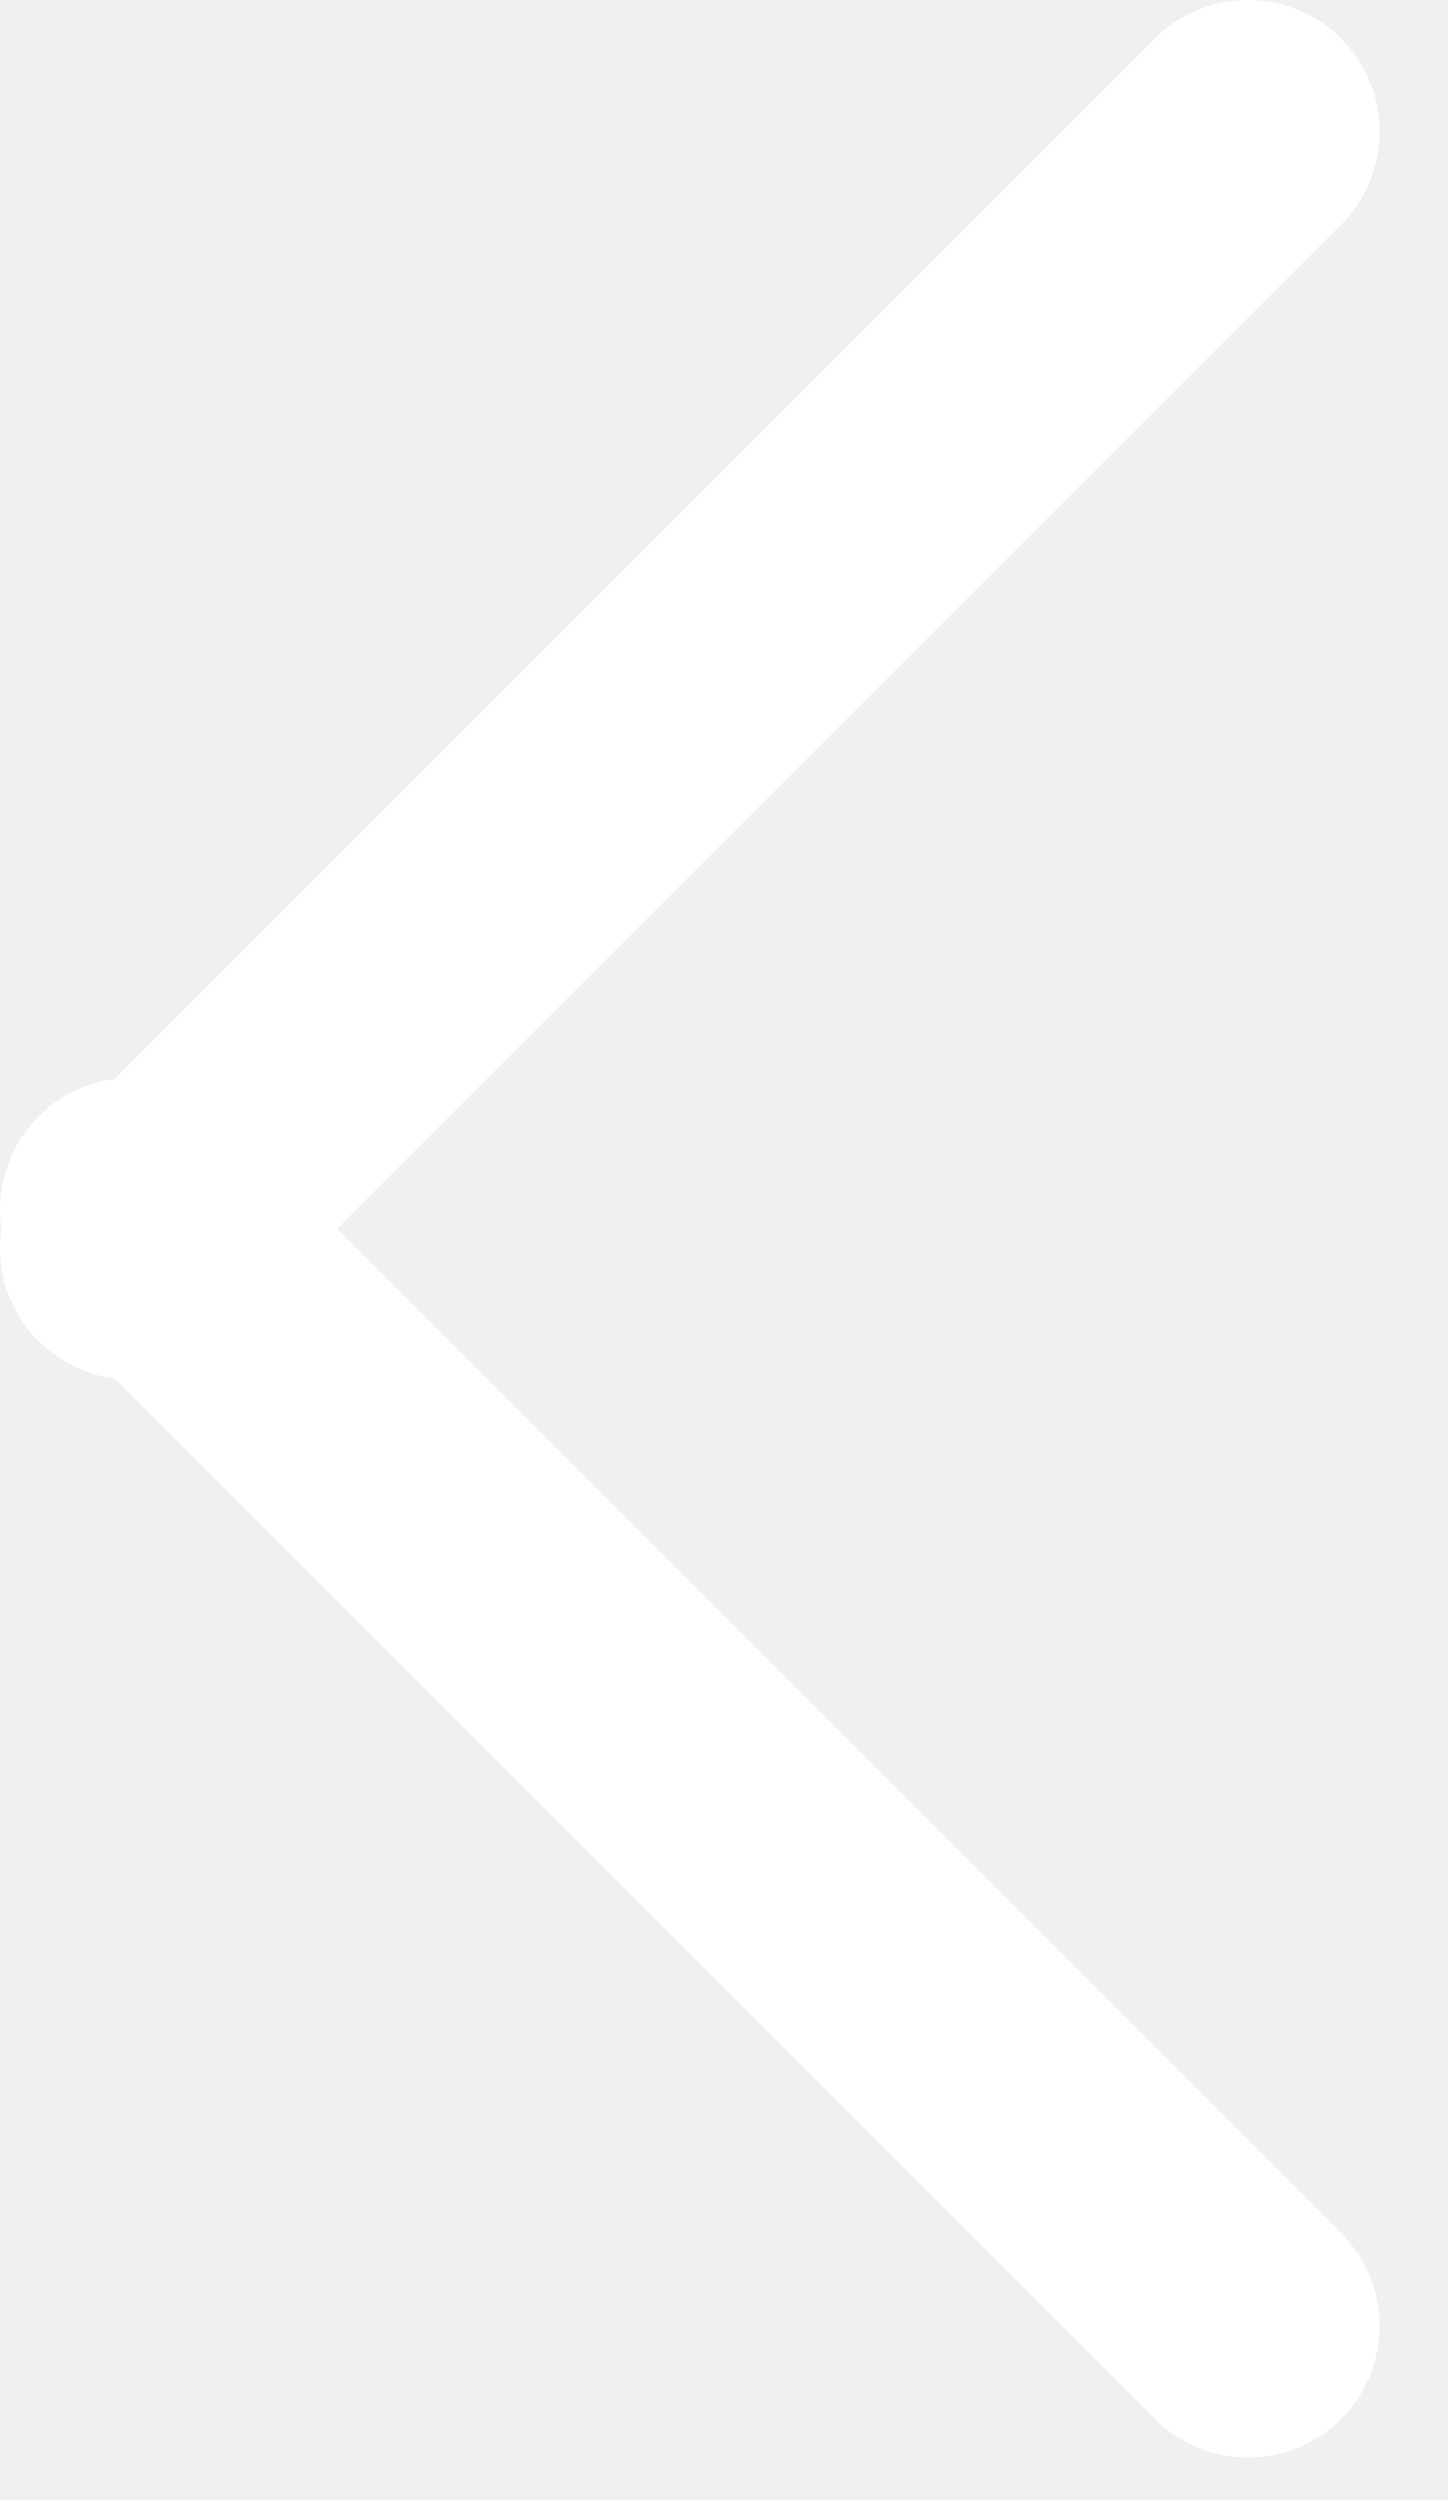
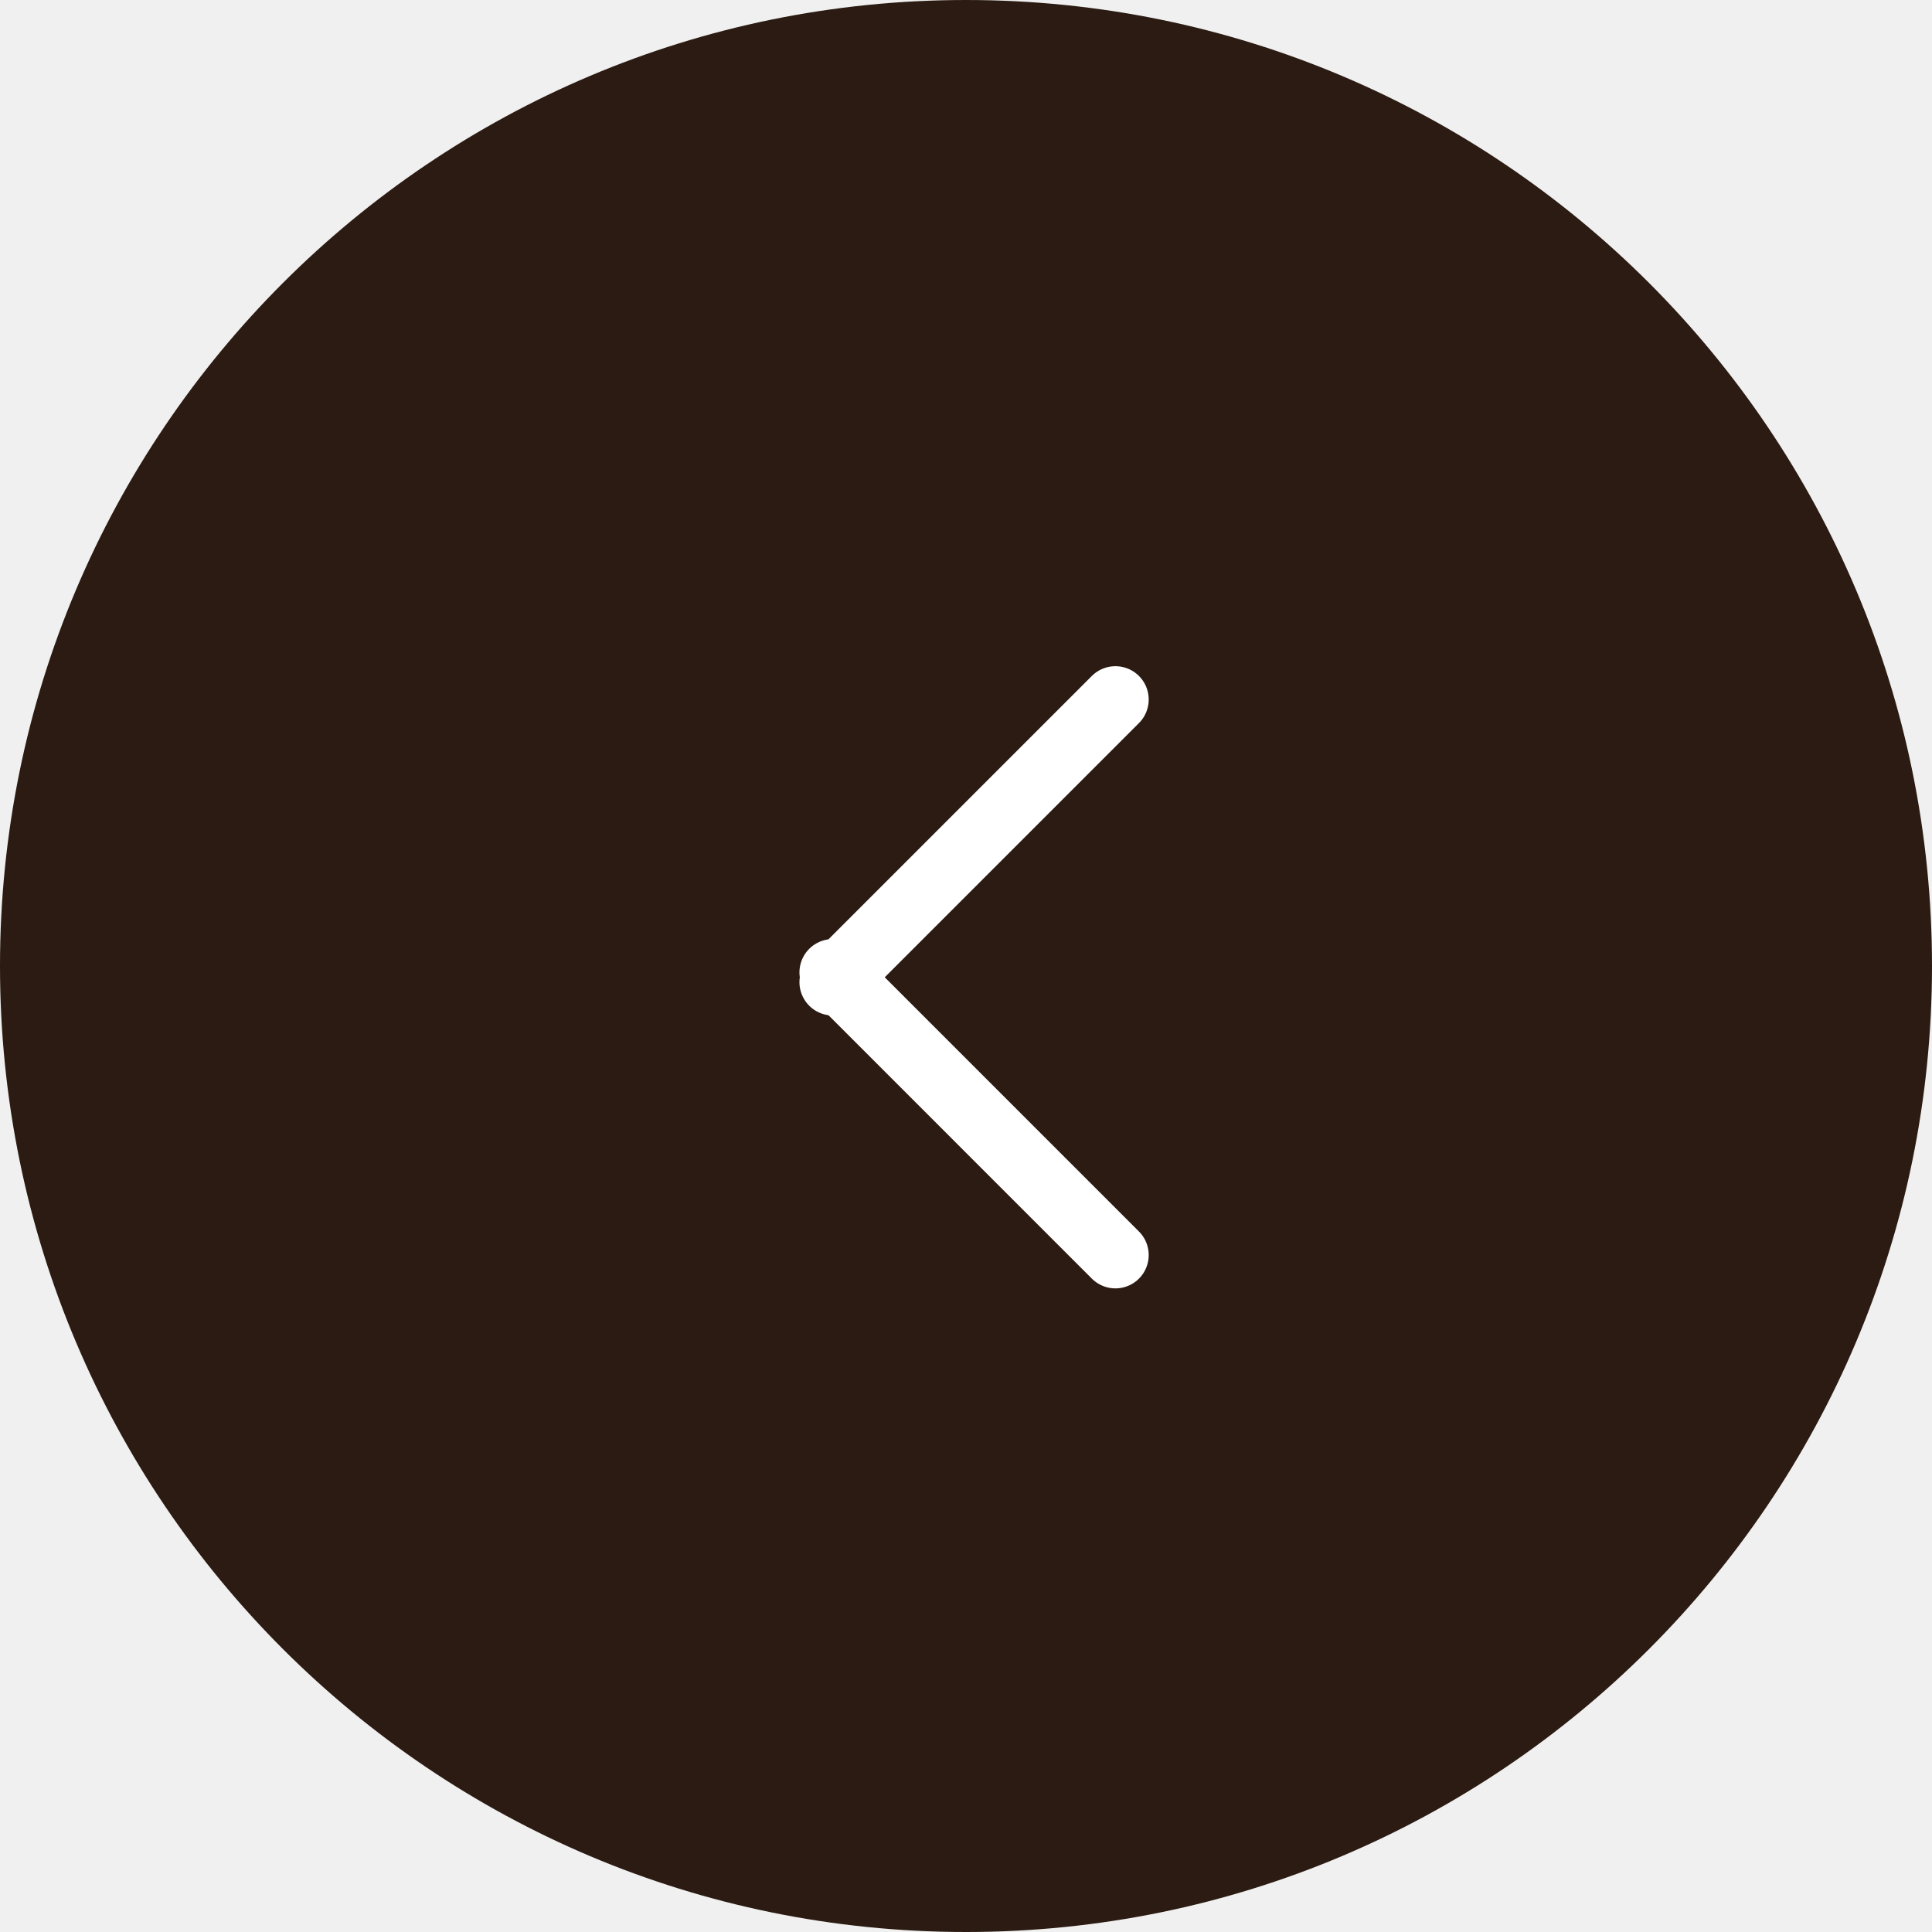
- <svg xmlns="http://www.w3.org/2000/svg" width="11" height="19" viewBox="0 0 11 19" fill="none">
-   <path d="M1 9.485L9.485 1" stroke="white" stroke-width="2" stroke-linecap="round" />
-   <path d="M9.485 17.678L1 9.192" stroke="white" stroke-width="2" stroke-linecap="round" />
+ <svg xmlns="http://www.w3.org/2000/svg" width="58" height="58" viewBox="0 0 58 58" fill="none">
+   <circle cx="29" cy="29" r="29" fill="#2B1B12" />
+   <path d="M25 29.485L33.485 21" stroke="white" stroke-width="2" stroke-linecap="round" />
+   <path d="M33.485 37.678L25 29.192" stroke="white" stroke-width="2" stroke-linecap="round" />
</svg>
